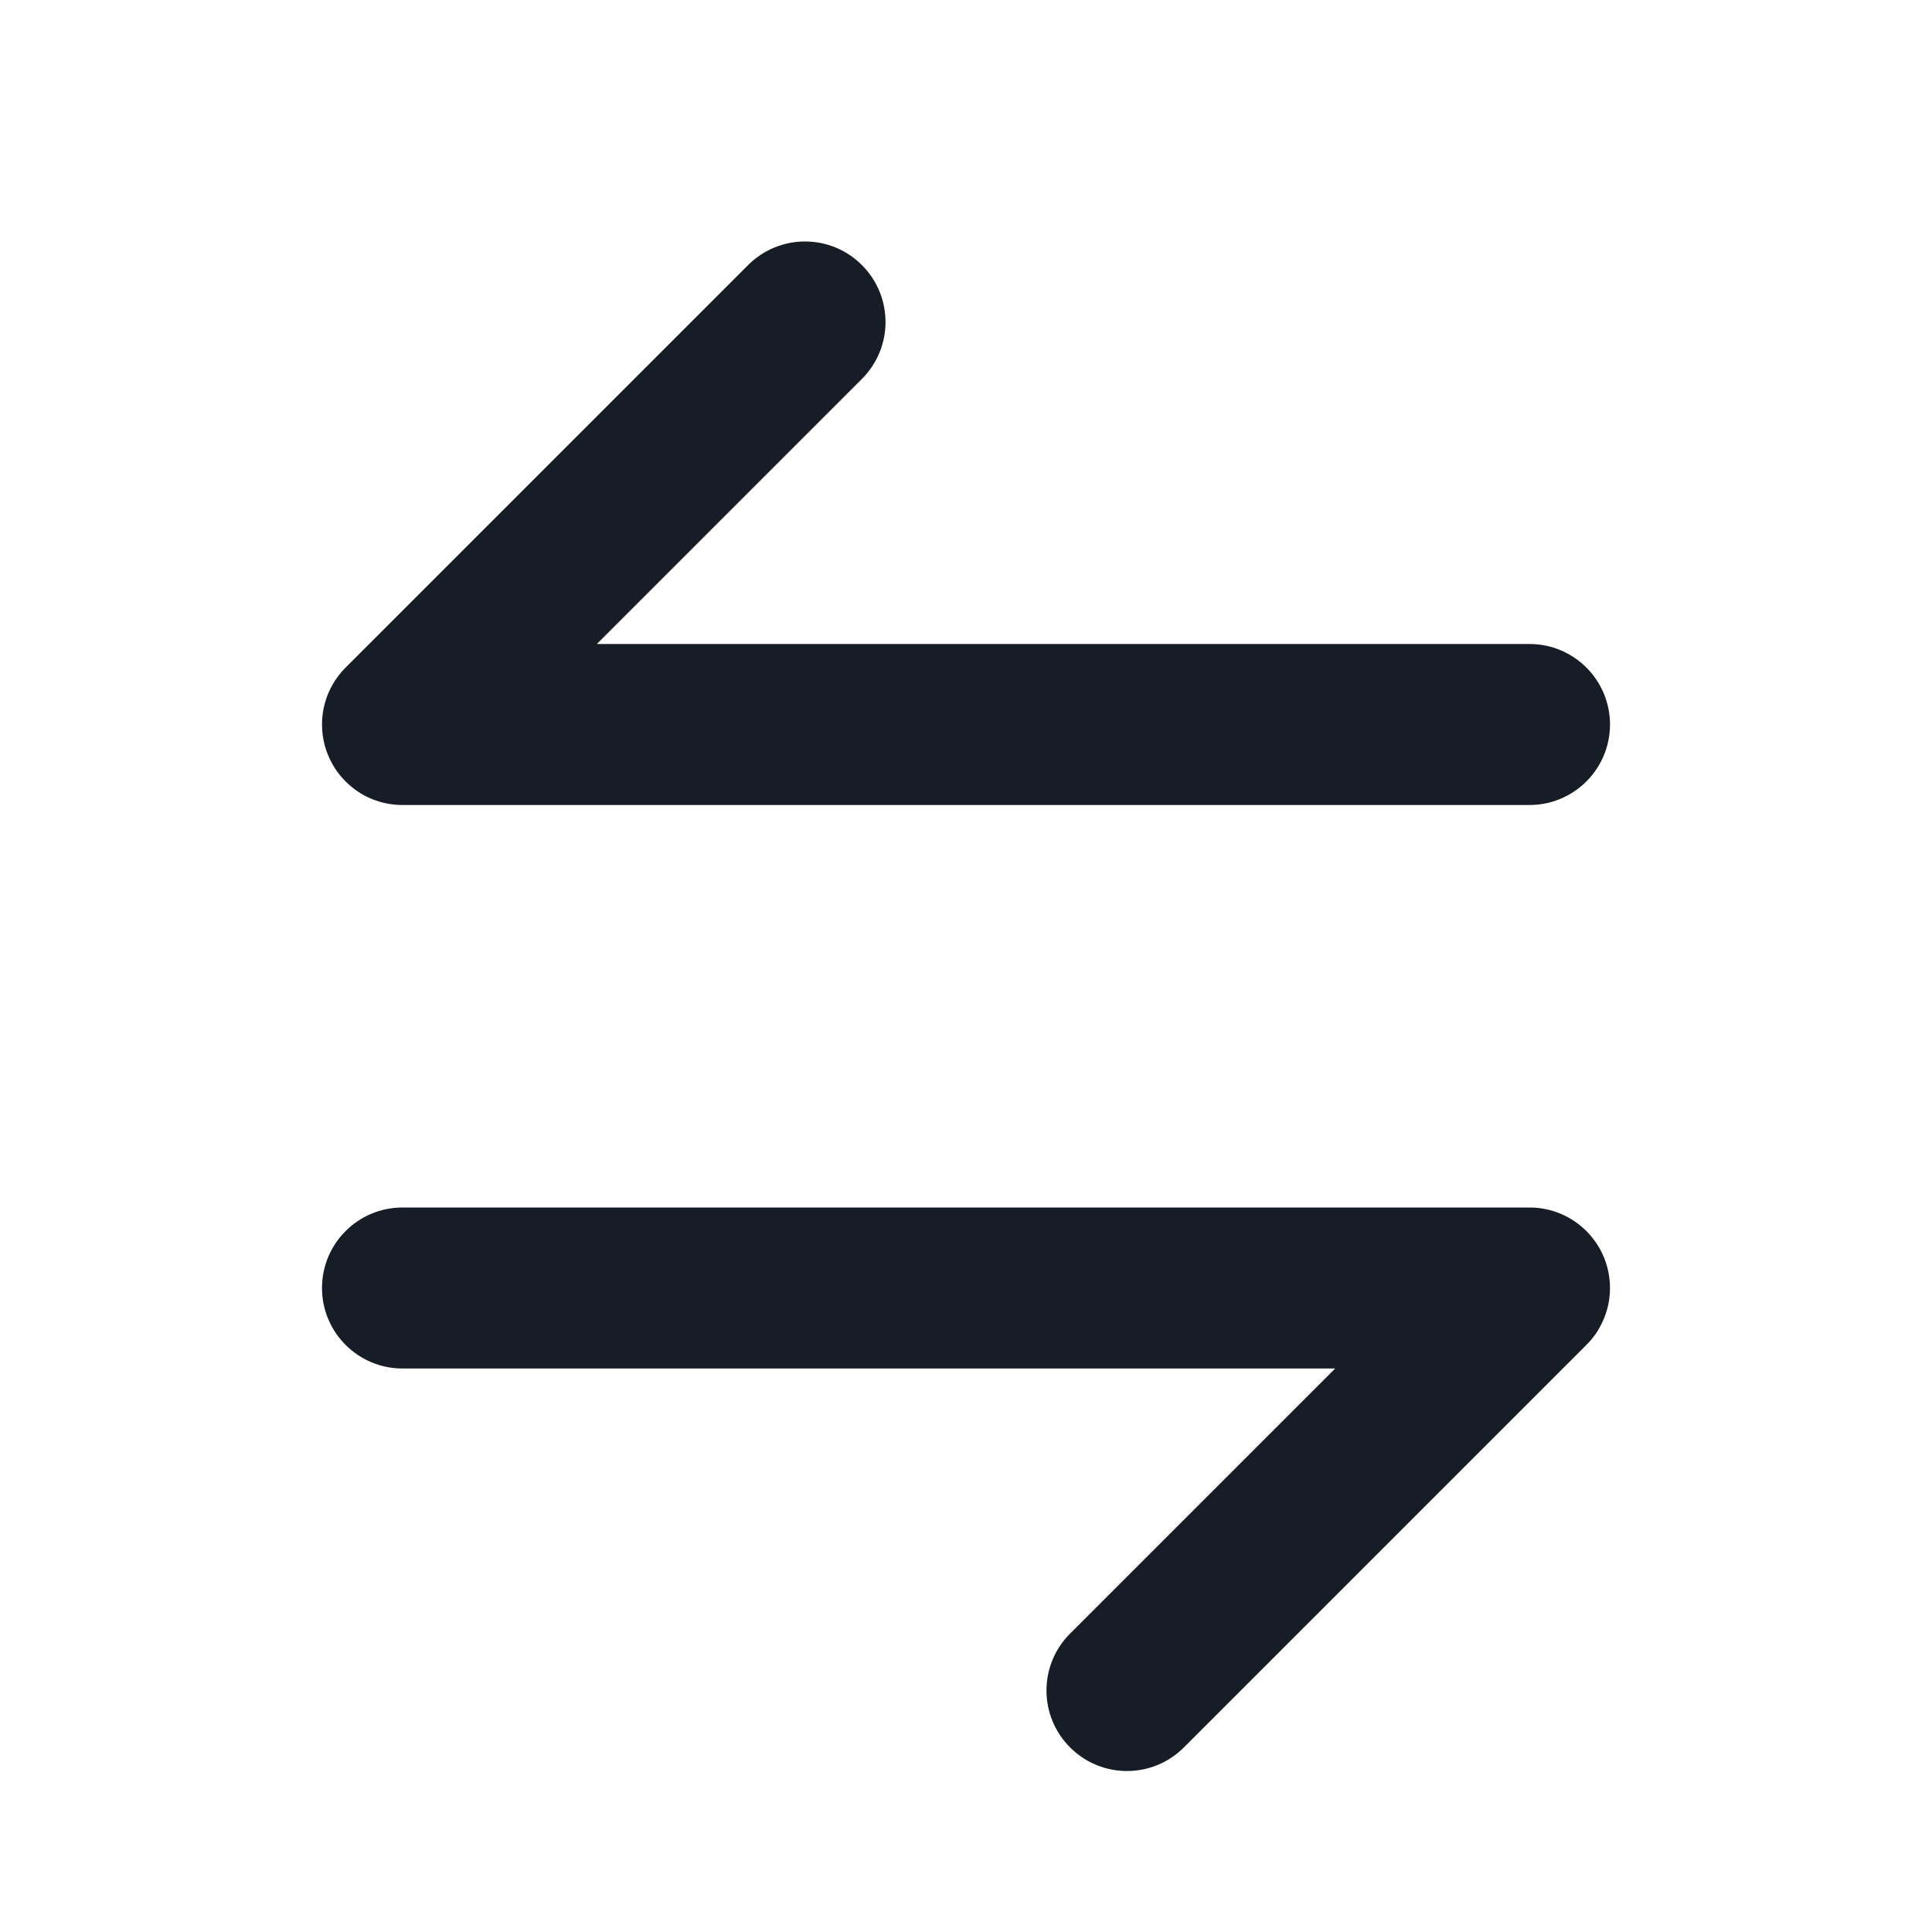
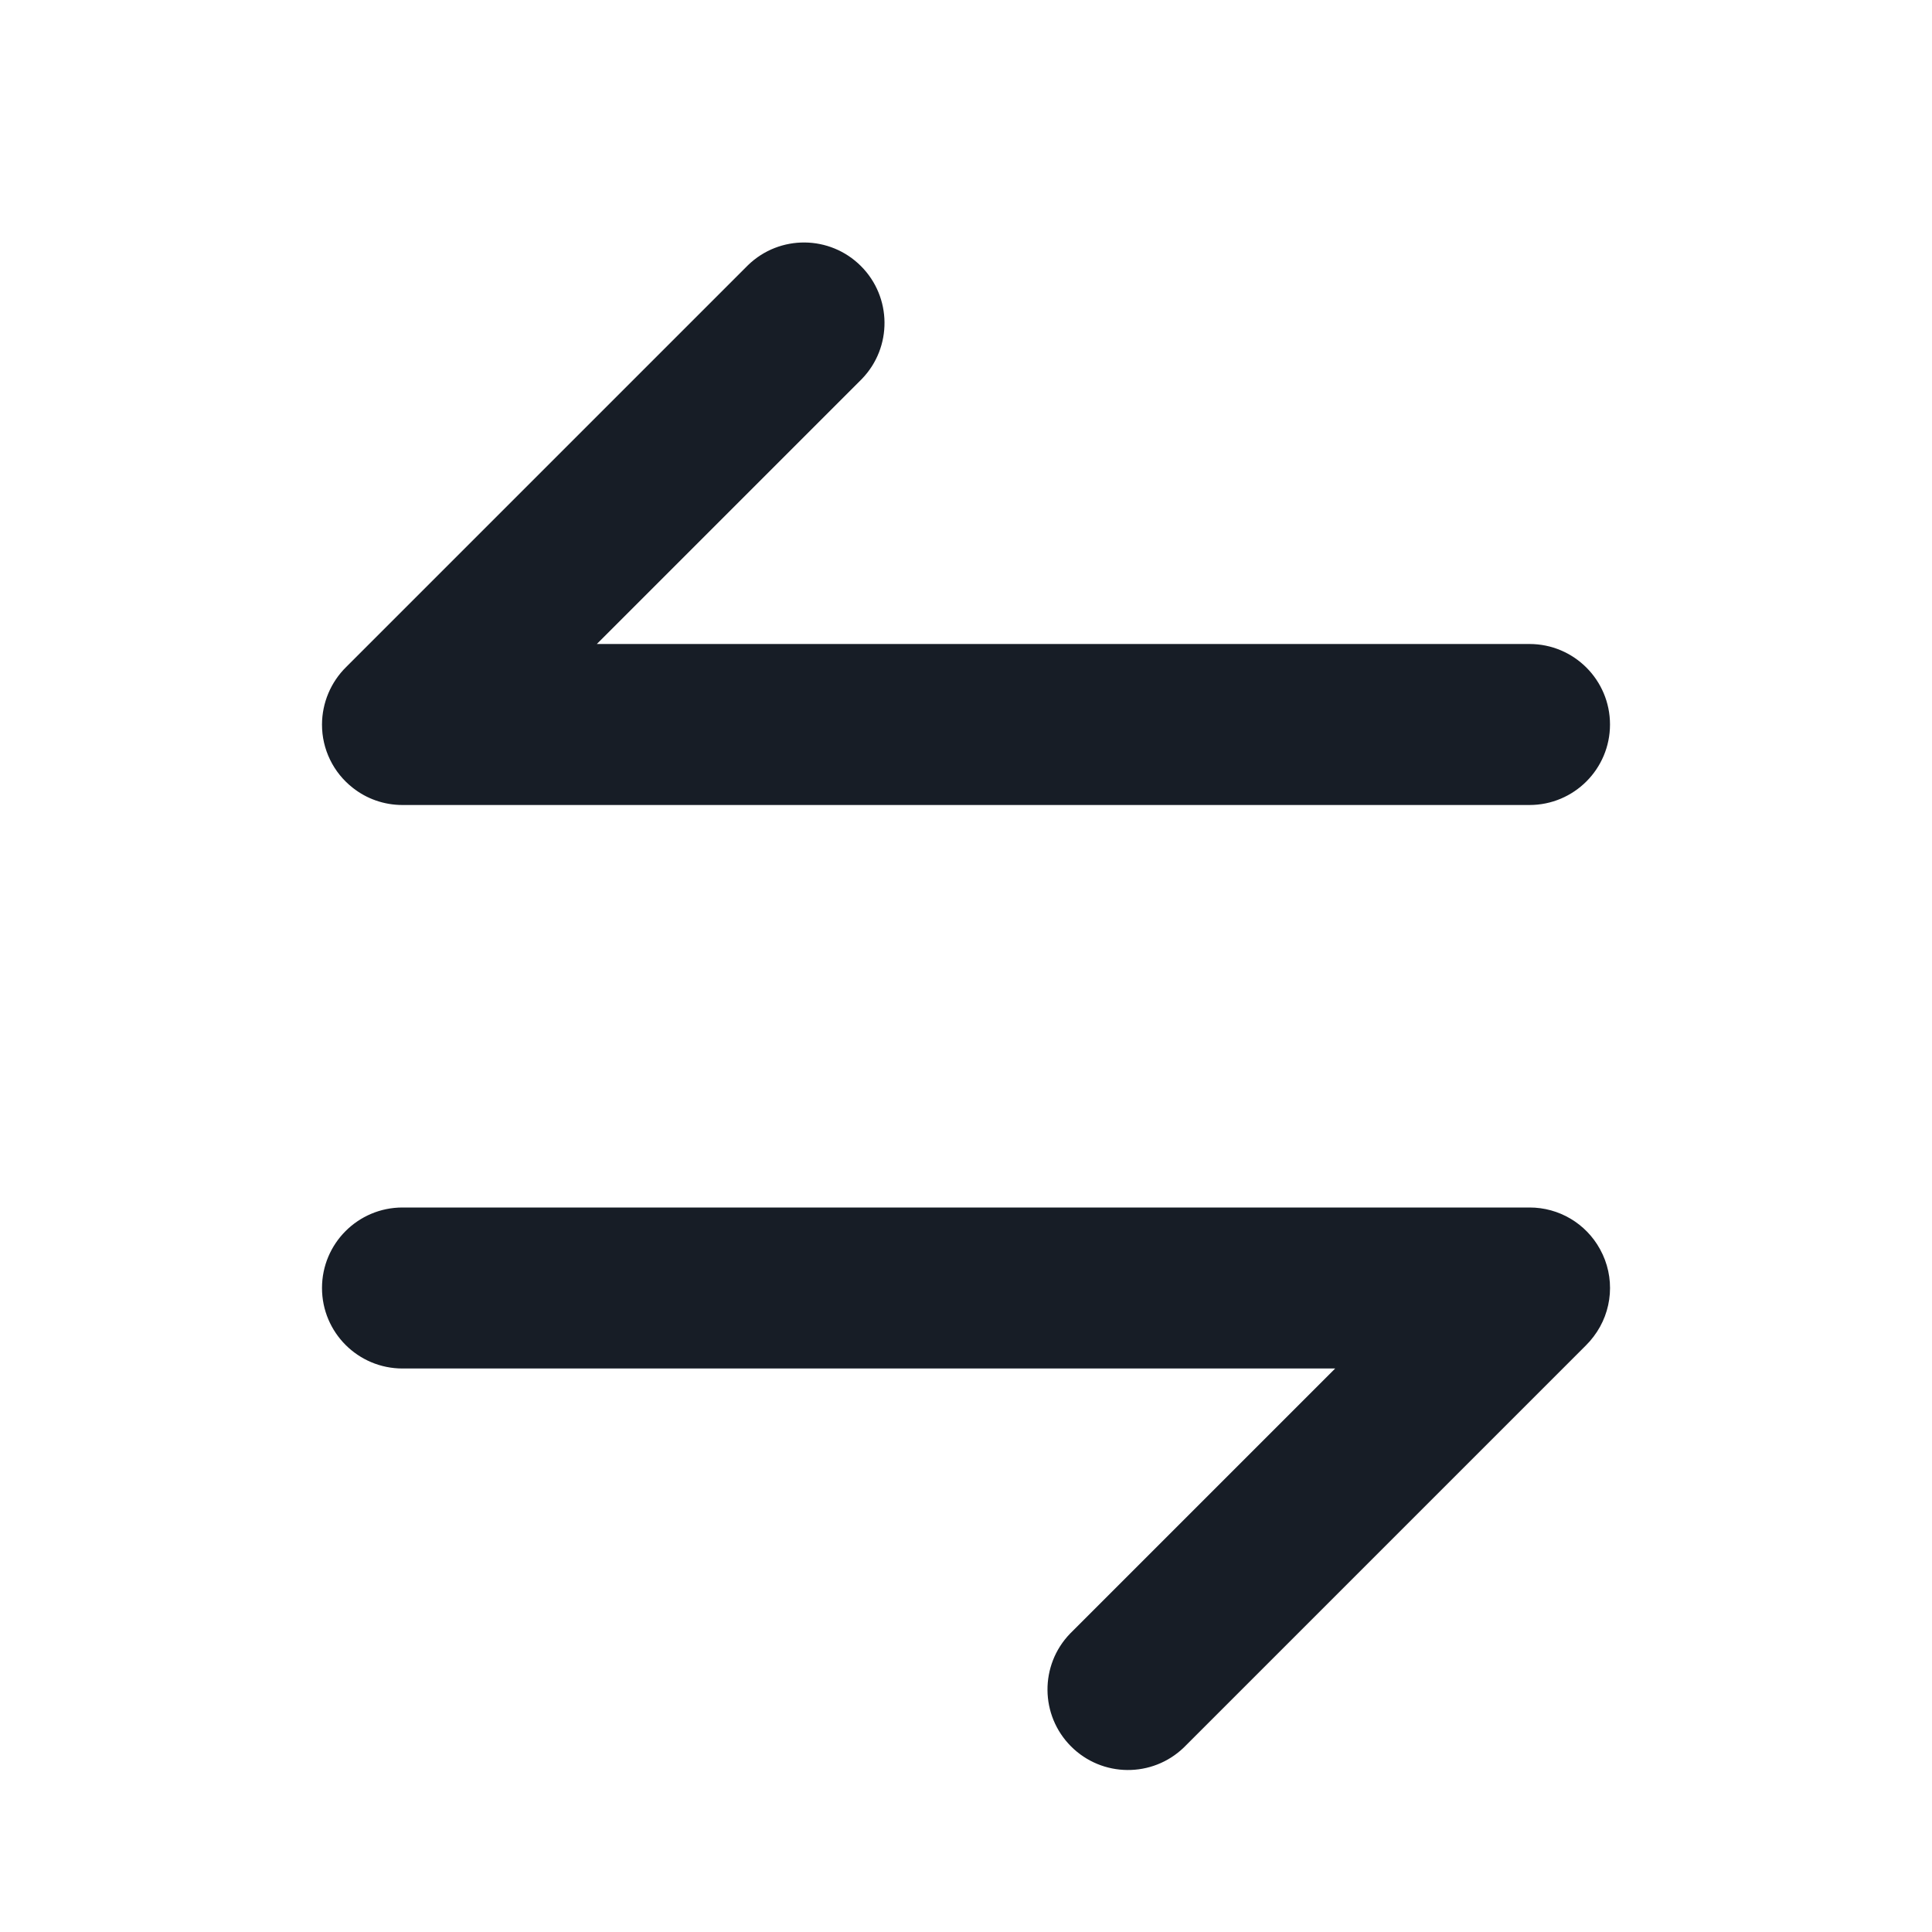
- <svg xmlns="http://www.w3.org/2000/svg" viewBox="0 0 24 24" width="24" height="24" fill="none">
-   <path d="M10.707 4.707C11.098 4.317 11.098 3.683 10.707 3.293C10.317 2.902 9.684 2.902 9.293 3.293L4.301 8.285C4.261 8.324 4.224 8.367 4.191 8.413C4.169 8.442 4.15 8.472 4.132 8.503C4.048 8.65 4 8.819 4 9C4 9.18 4.048 9.349 4.131 9.495C4.149 9.528 4.17 9.559 4.192 9.59C4.247 9.664 4.311 9.731 4.383 9.787C4.553 9.921 4.767 10 5 10H19C19.552 10 20 9.552 20 9C20 8.448 19.552 8 19 8H7.414L10.707 4.707Z" fill="#171D26" />
-   <path d="M4 16C4 15.448 4.448 15 5 15L19 15C19.232 15 19.445 15.079 19.614 15.211C19.685 15.266 19.748 15.33 19.801 15.402C19.809 15.412 19.817 15.423 19.824 15.434C19.835 15.449 19.845 15.465 19.855 15.482C19.863 15.493 19.87 15.506 19.876 15.518C19.955 15.661 20 15.825 20 16C20 16.177 19.954 16.343 19.873 16.487C19.869 16.496 19.863 16.505 19.858 16.514C19.845 16.536 19.831 16.558 19.816 16.579C19.809 16.587 19.803 16.596 19.797 16.604C19.767 16.644 19.734 16.681 19.699 16.715L14.707 21.707C14.316 22.098 13.683 22.098 13.293 21.707C12.902 21.317 12.902 20.683 13.293 20.293L16.586 17L5 17C4.448 17 4 16.552 4 16Z" fill="#171D26" />
+ <svg xmlns="http://www.w3.org/2000/svg" width="24" height="24" fill="none" viewBox="0 0 24 24">
+   <path fill="#171D26" d="M10.707 4.707a1 1 0 0 0-1.414-1.414L4.301 8.285A1.007 1.007 0 0 0 4 9a.995.995 0 0 0 .383.787c.17.134.384.213.617.213h14a1 1 0 1 0 0-2H7.414l3.293-3.293ZM4 16a1 1 0 0 1 1-1h14a.996.996 0 0 1 .876.518.995.995 0 0 1-.08 1.086.997.997 0 0 1-.097.111l-4.992 4.992a1 1 0 0 1-1.414-1.414L16.586 17H5a1 1 0 0 1-1-1Z" />
</svg>
